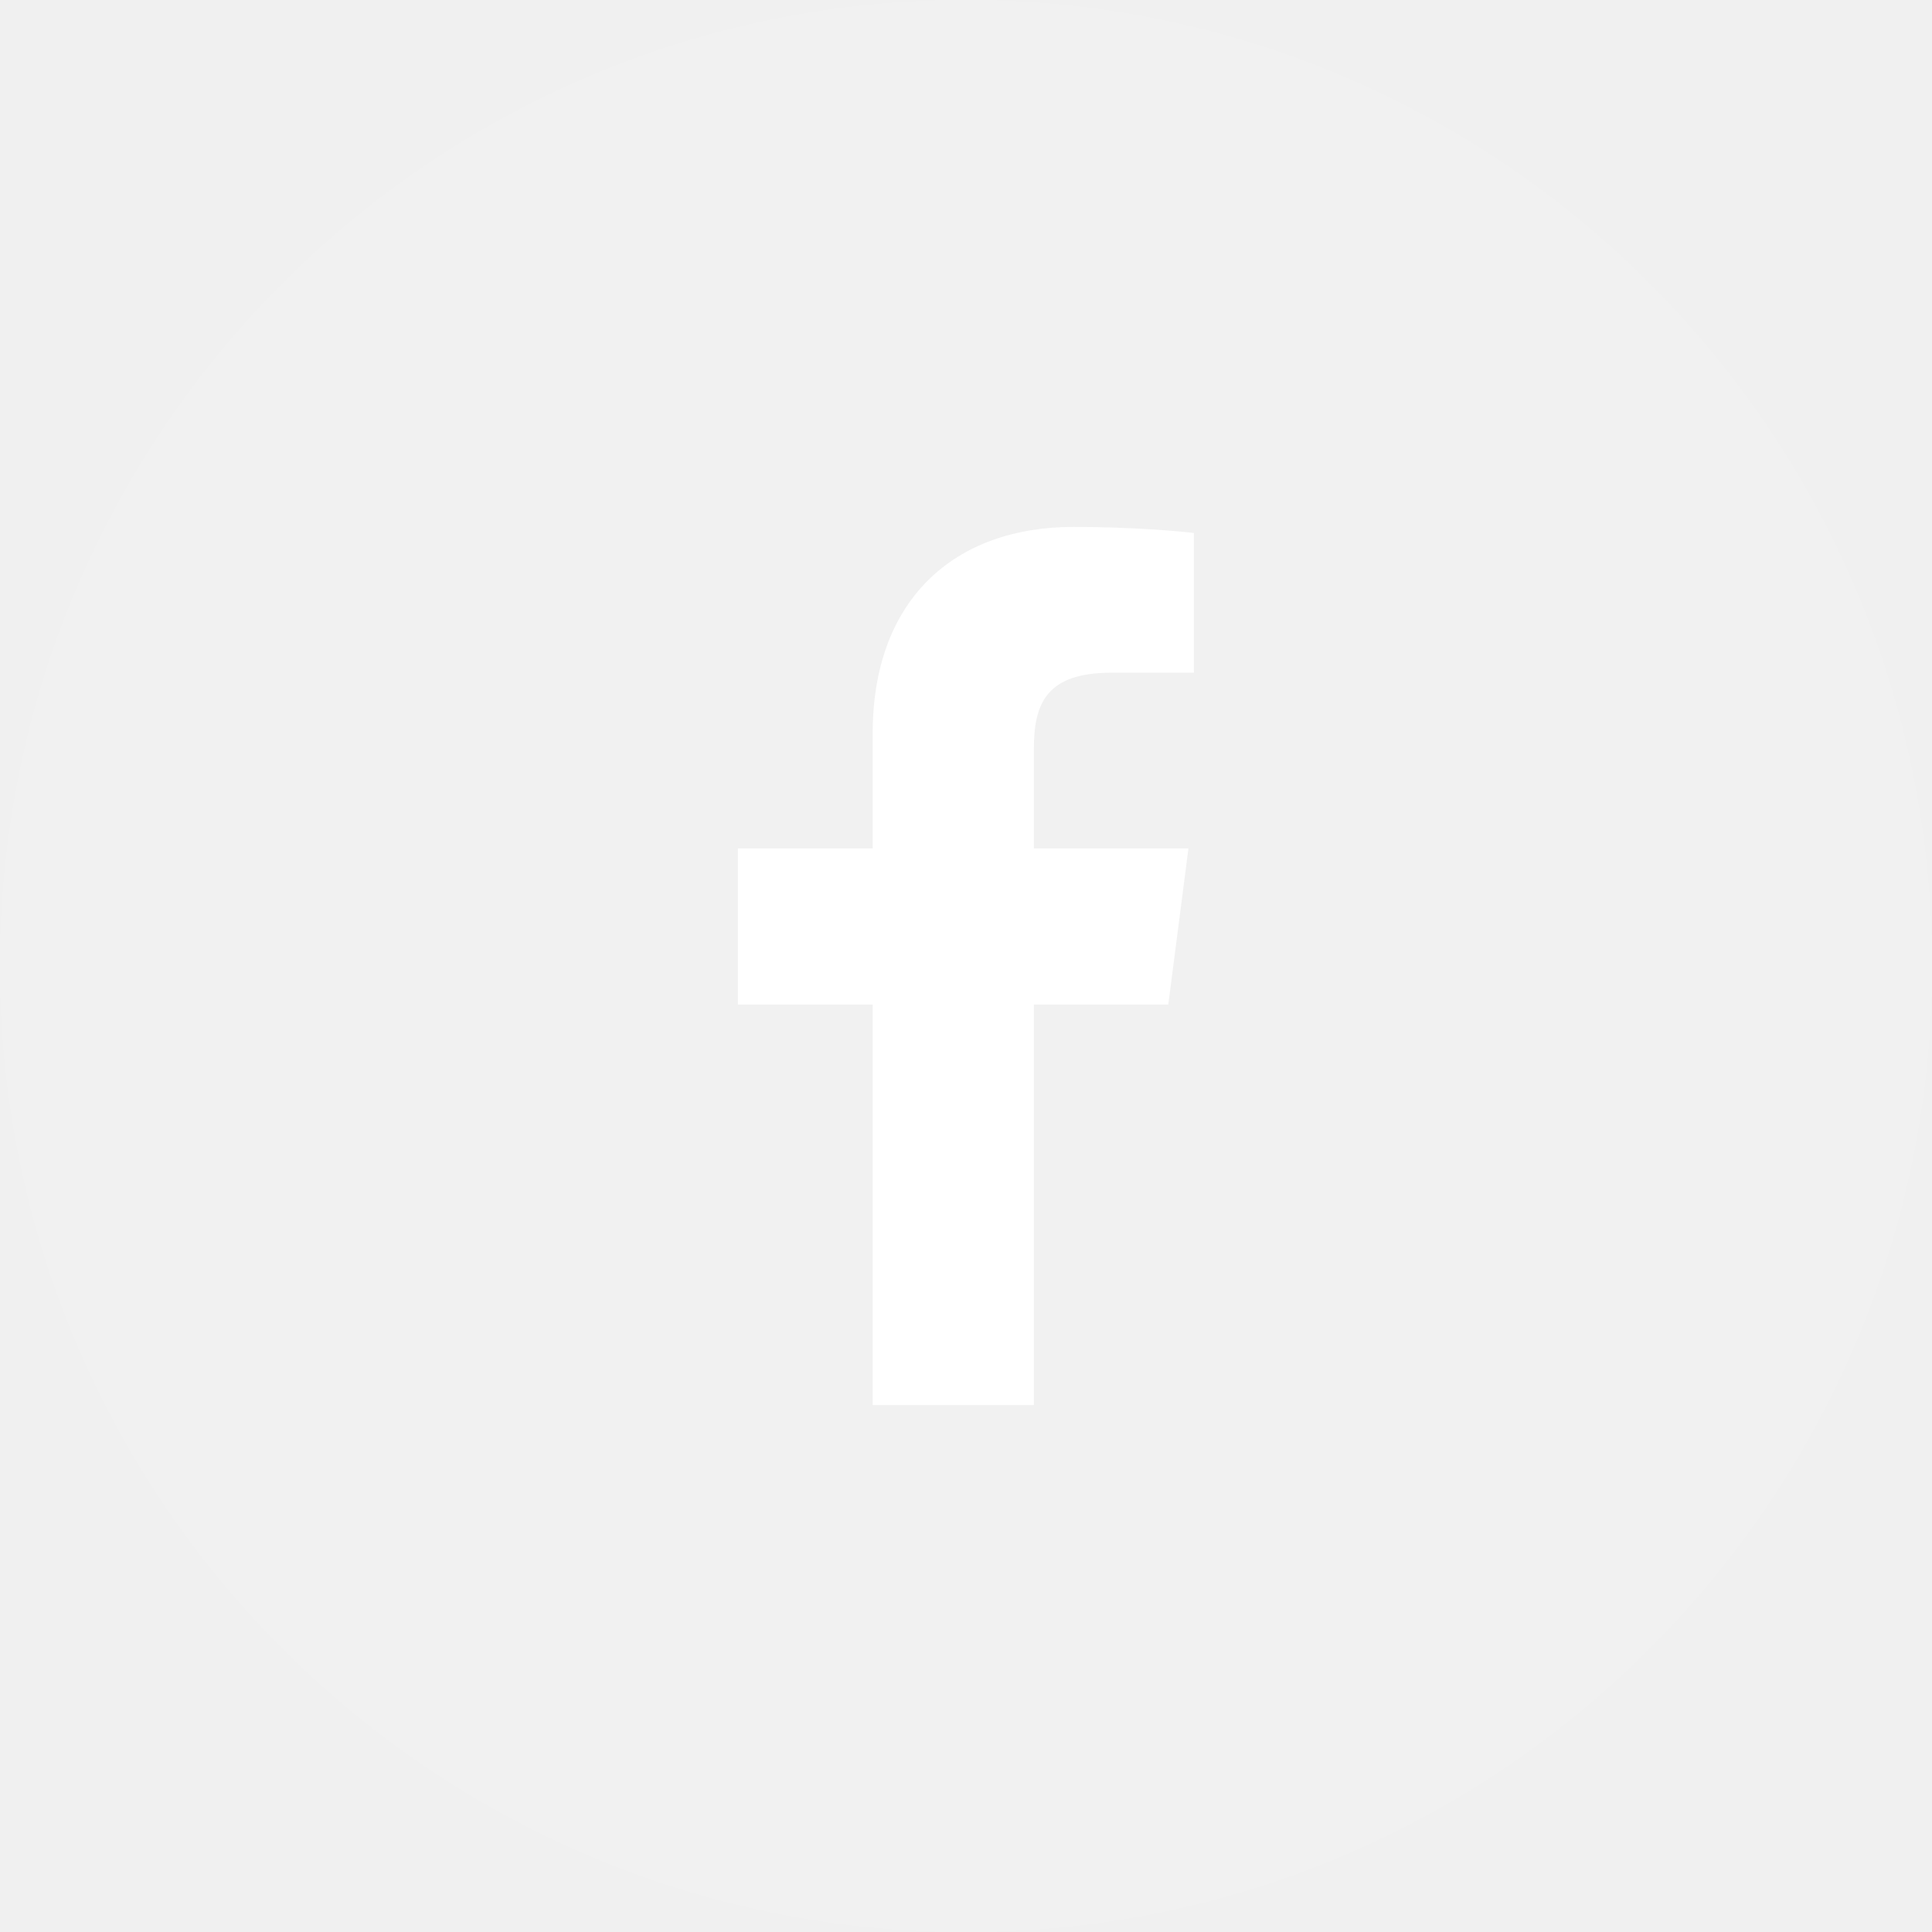
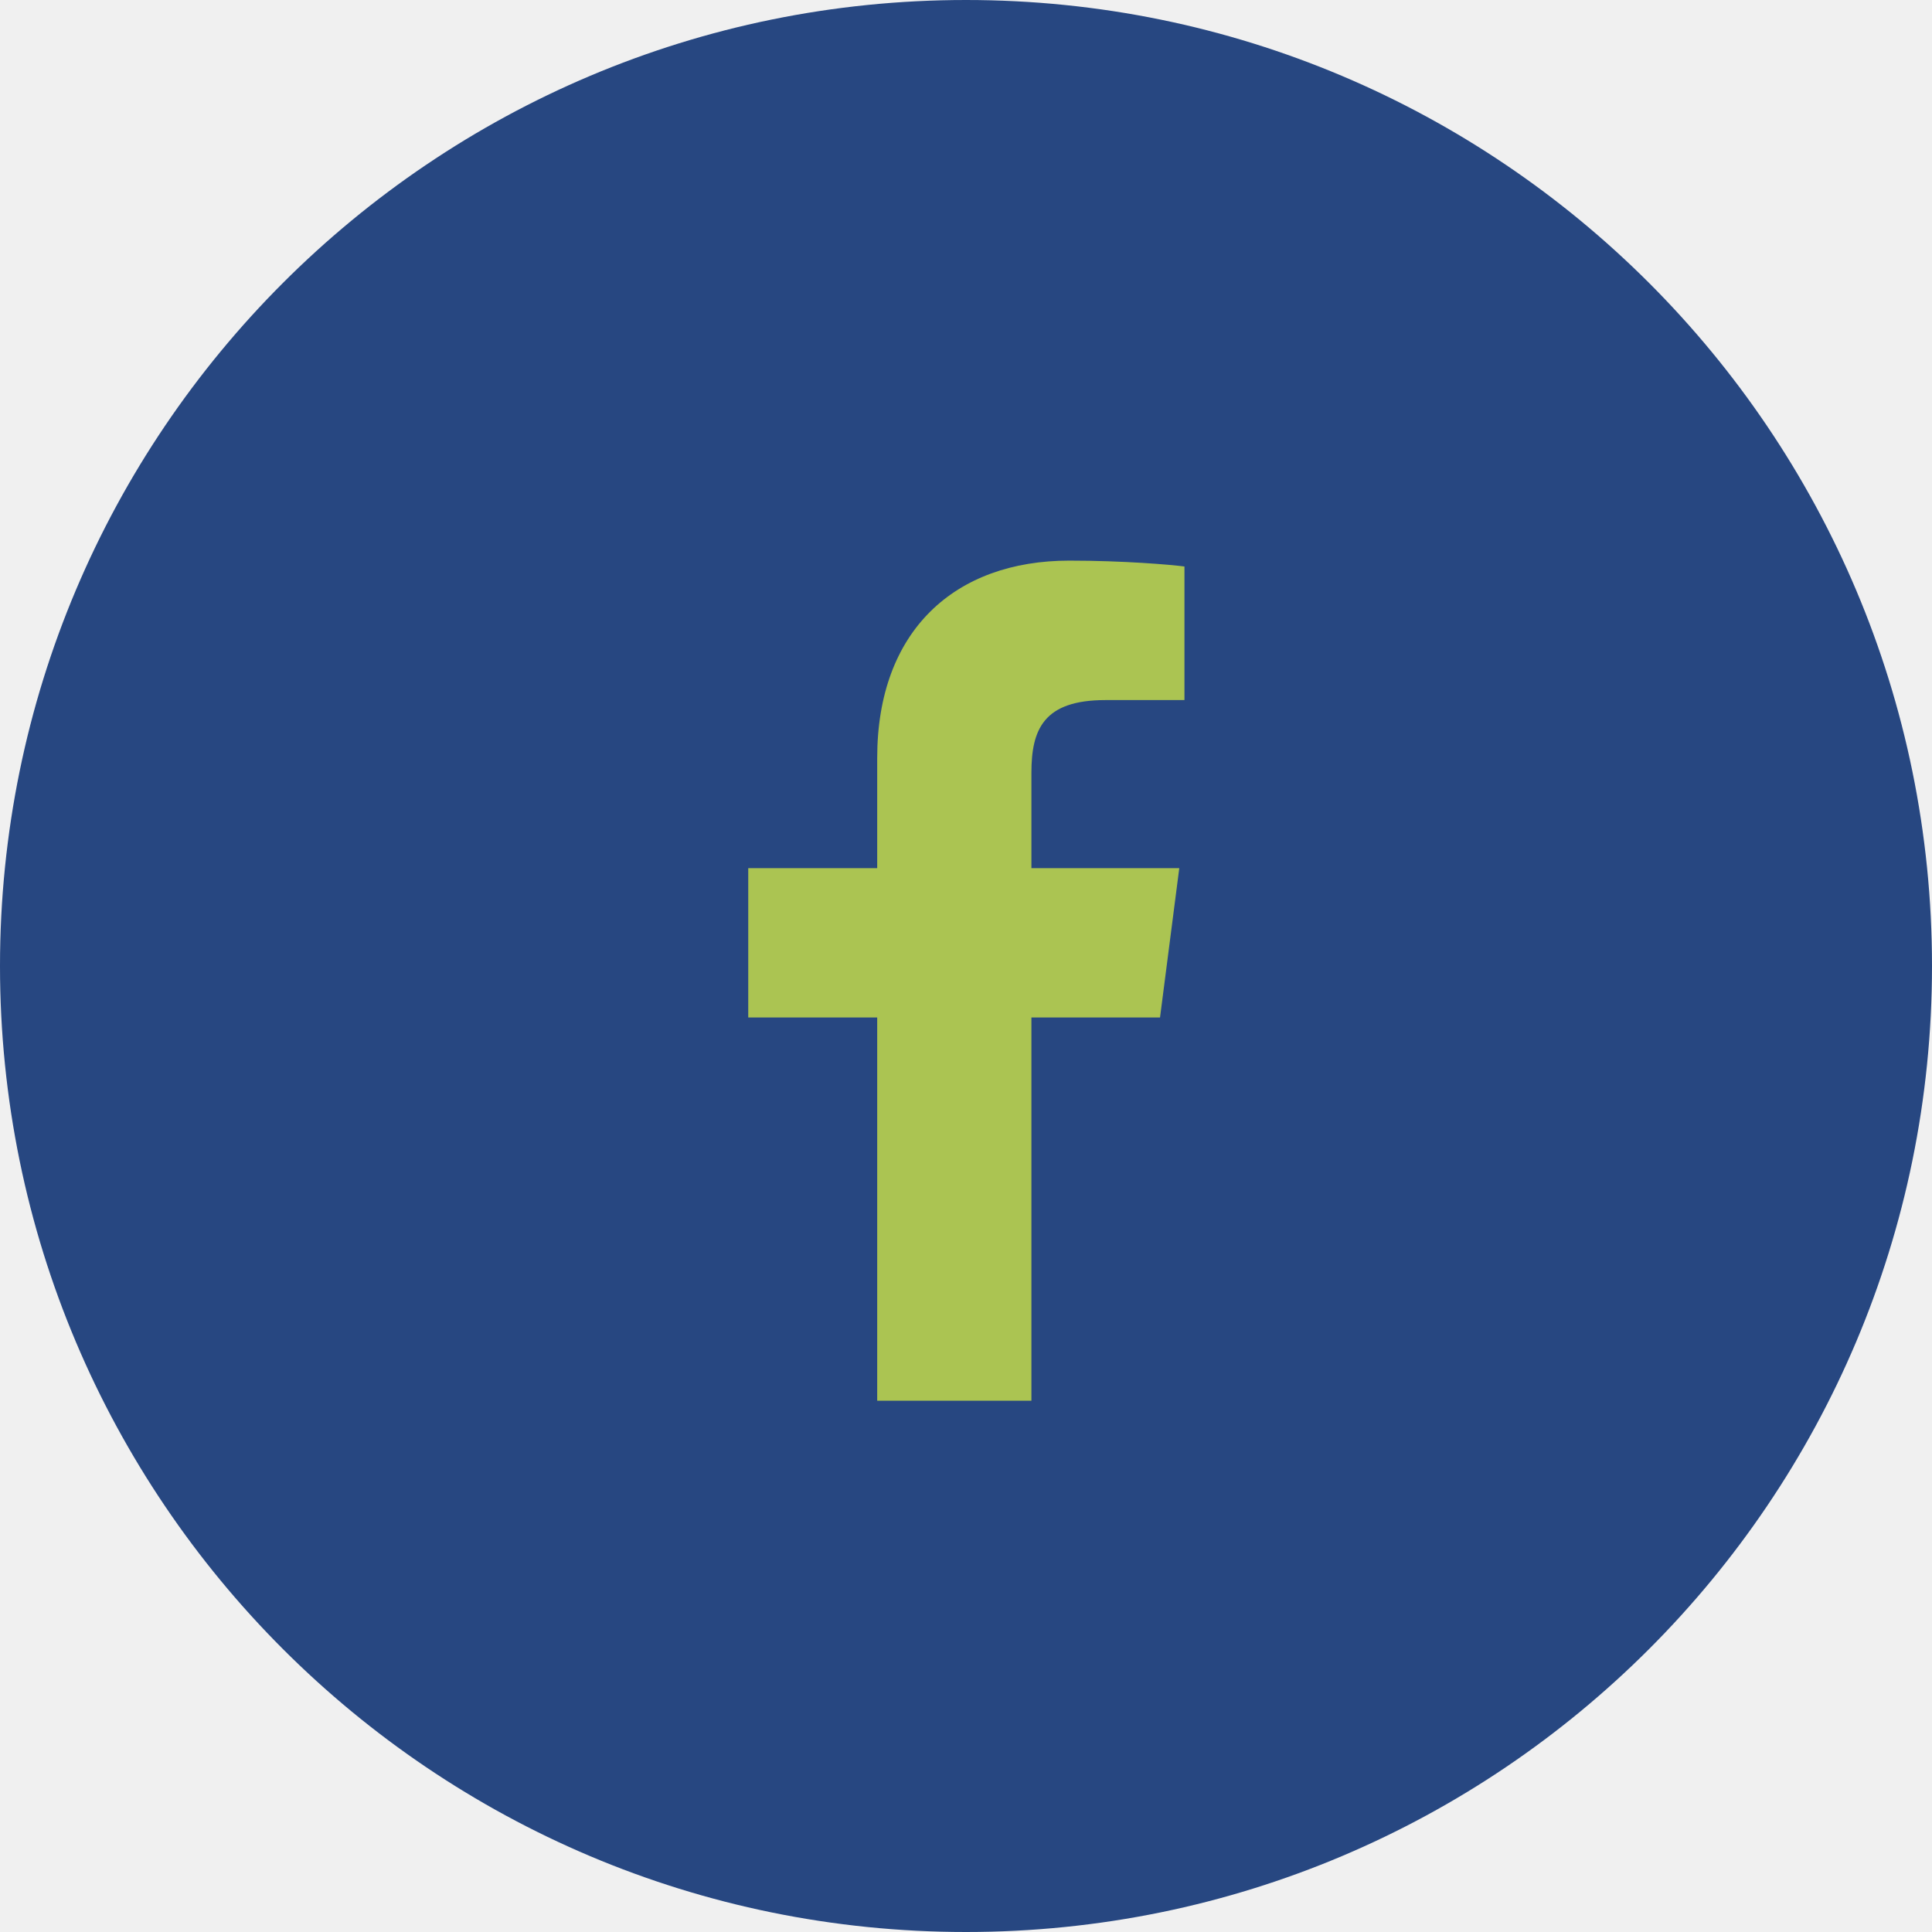
- <svg xmlns="http://www.w3.org/2000/svg" width="44" height="44" viewBox="0 0 44 44" fill="none">
-   <rect width="44" height="44" rx="22" fill="white" fill-opacity="0.1" />
-   <path d="M23.546 32V22.878H26.607L27.066 19.322H23.546V17.052C23.546 16.022 23.831 15.321 25.308 15.321L27.19 15.32V12.139C26.865 12.097 25.748 12 24.448 12C21.733 12 19.875 13.657 19.875 16.699V19.322H16.805V22.878H19.875V32H23.546Z" fill="white" />
+ <svg xmlns="http://www.w3.org/2000/svg" width="28" height="28" viewBox="0 0 28 28" fill="none">
+   <circle cx="14" cy="14" r="14" fill="#274781" />
+   <path d="M12.713 20.3V14.746H10.844V12.582H12.713V10.986C12.713 9.134 13.844 8.125 15.496 8.125C16.288 8.125 16.968 8.184 17.166 8.21V10.146L16.02 10.146C15.122 10.146 14.948 10.574 14.948 11.2V12.582H17.091L16.812 14.746H14.948V20.3H12.713Z" fill="#ABC452" />
</svg>
